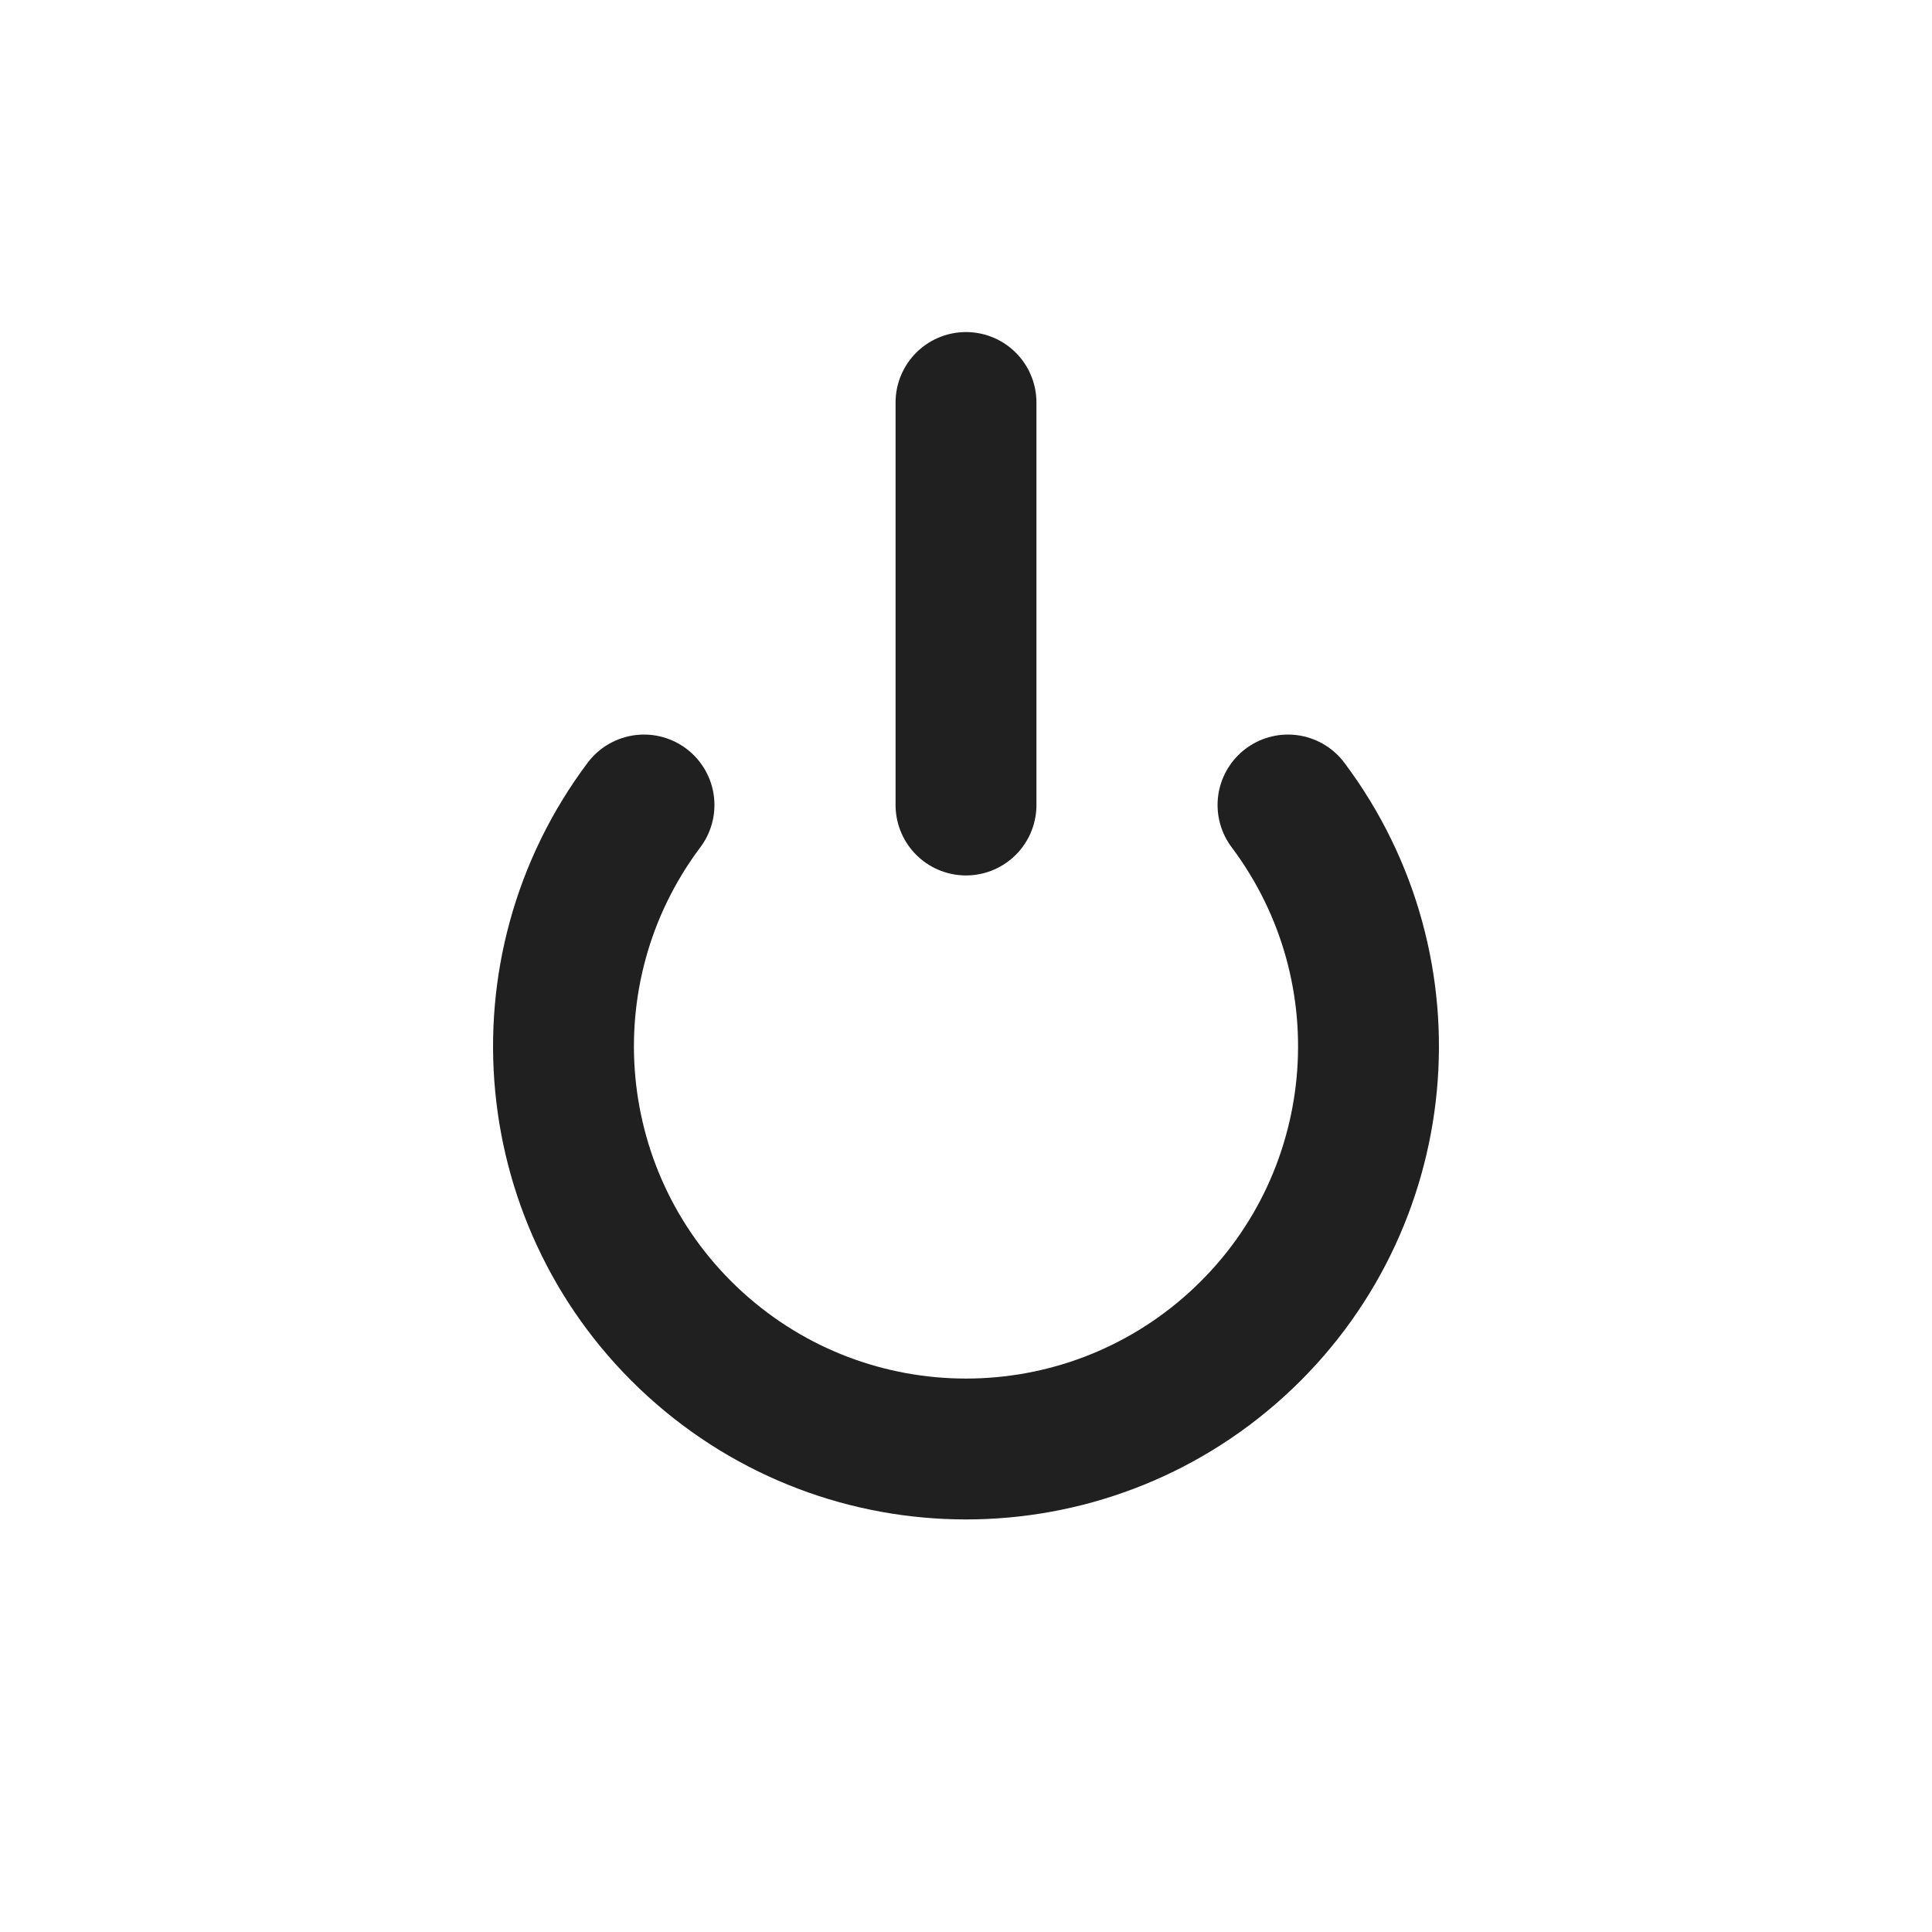
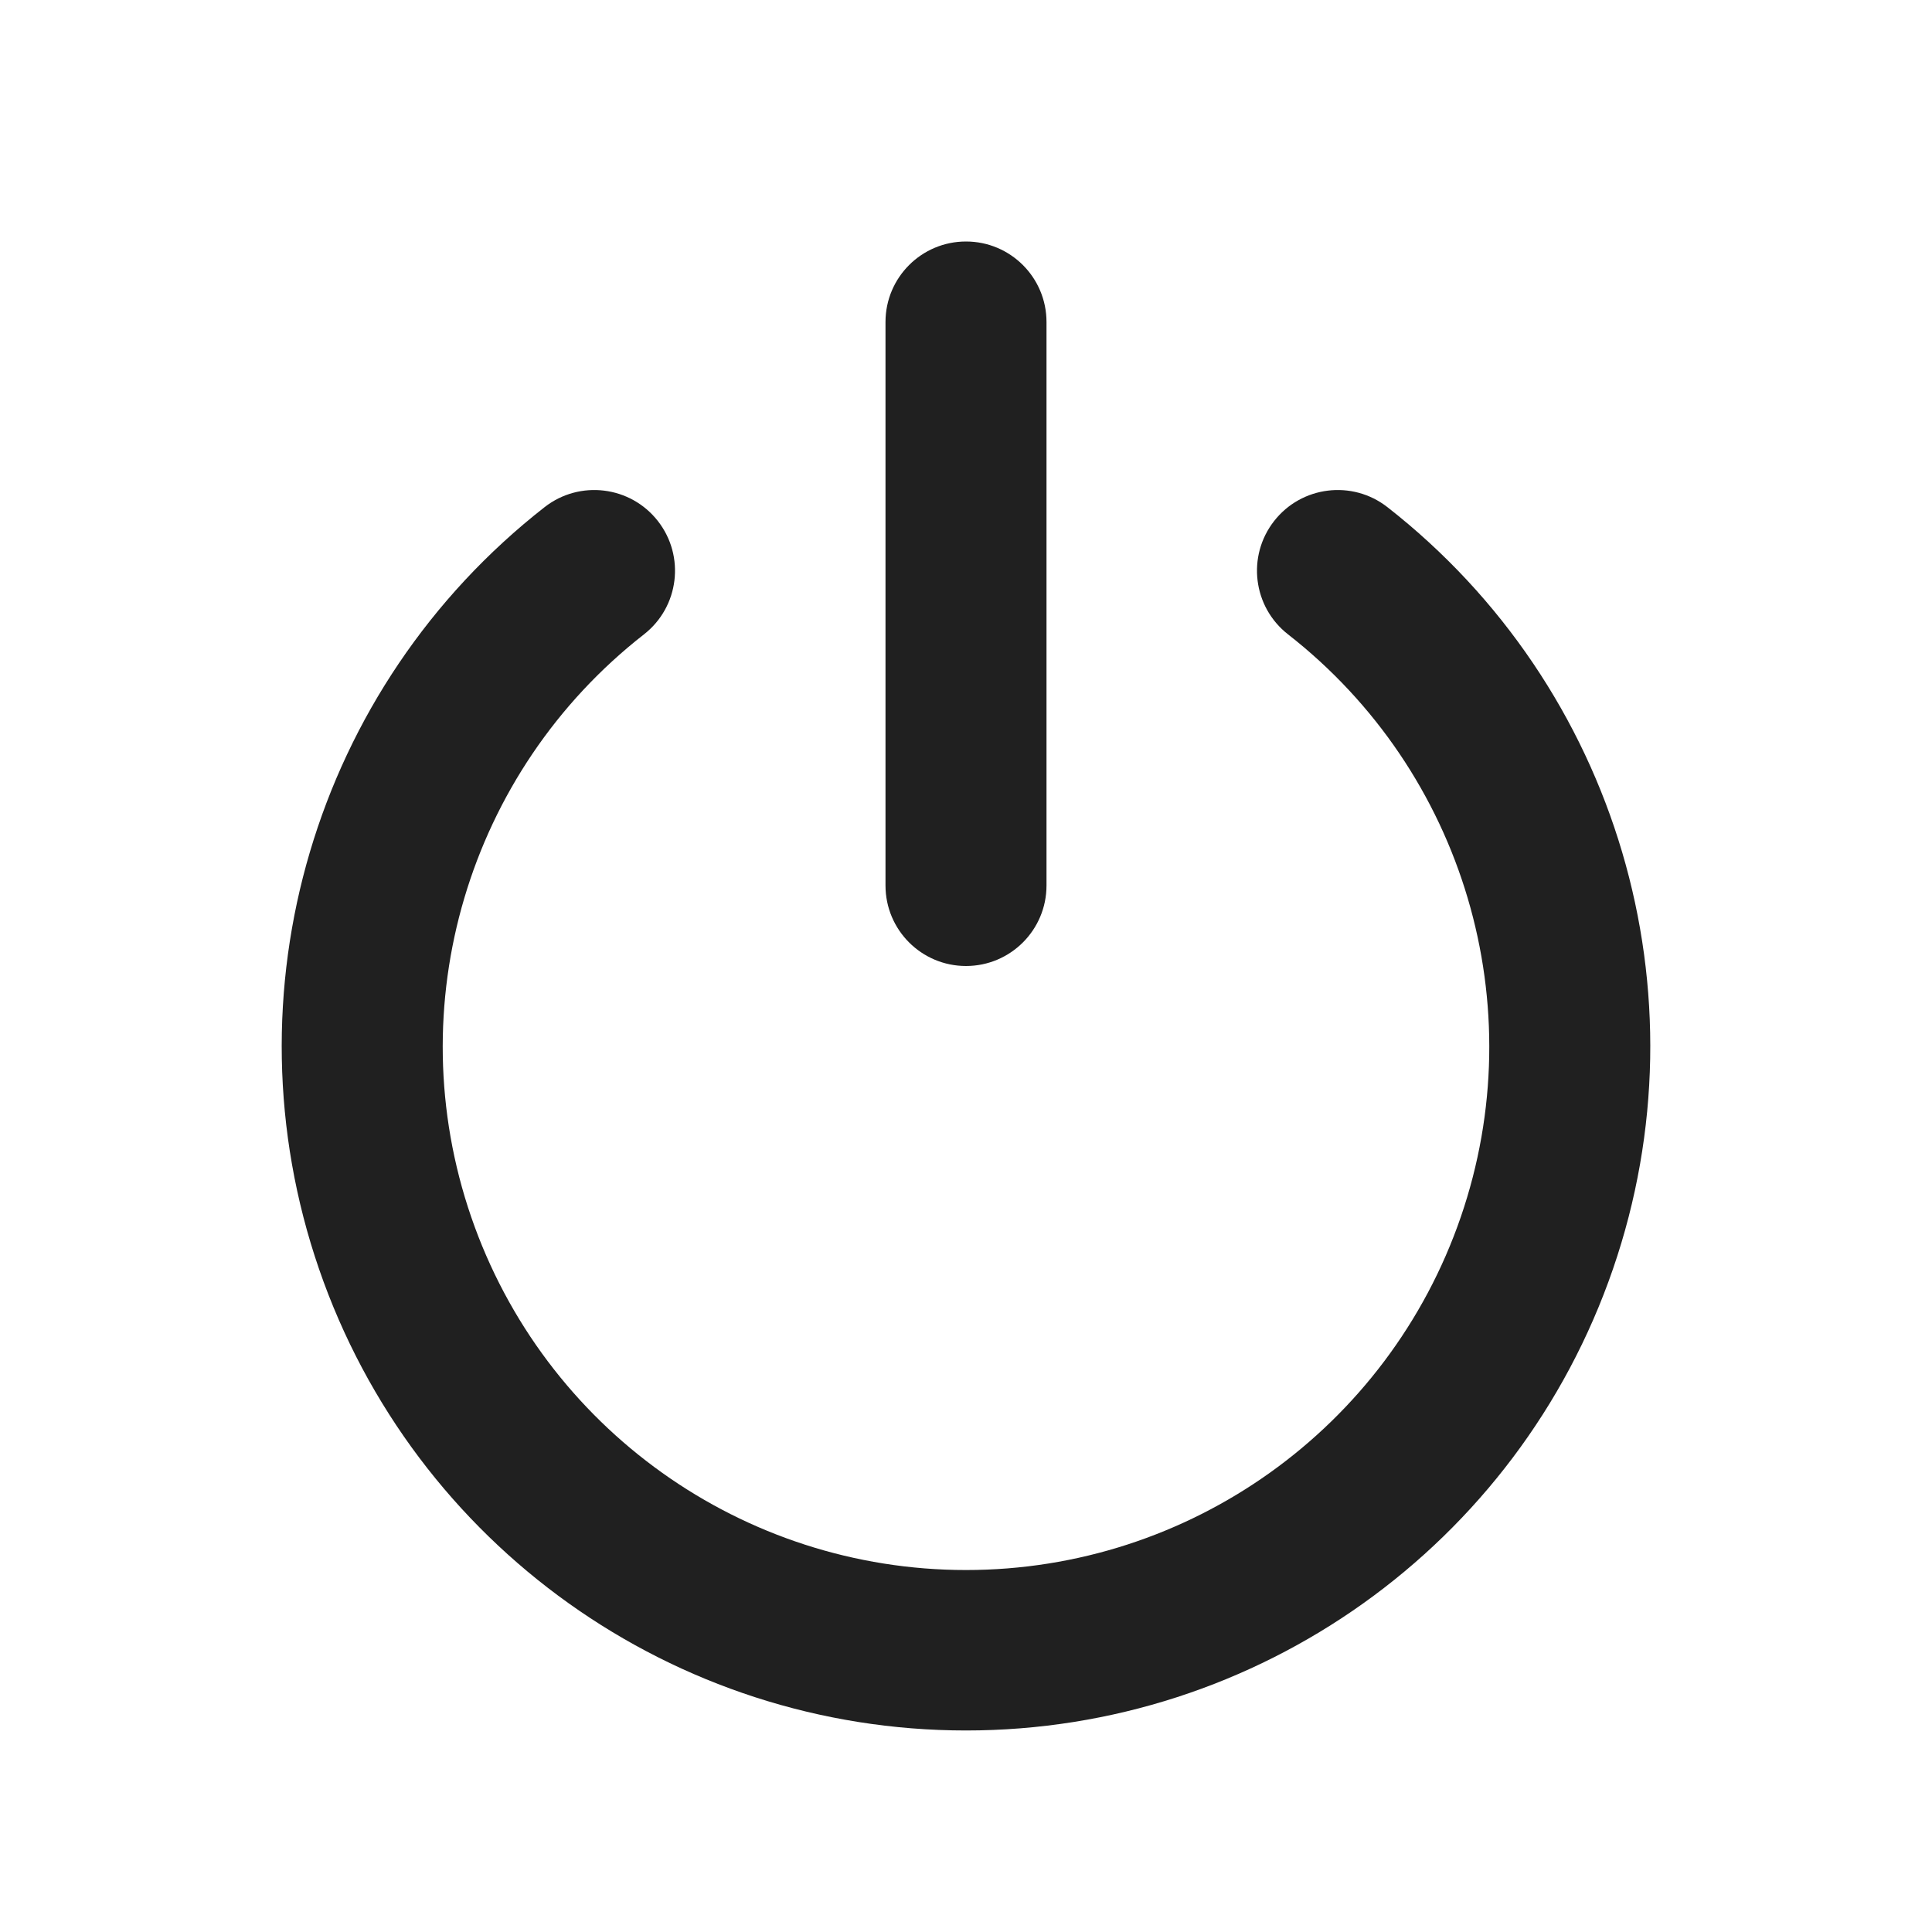
<svg xmlns="http://www.w3.org/2000/svg" viewBox="0 0 48 48" width="48" height="48">
-   <path d="M24 10v10M16 20a10 10 0 1 0 16 0" fill="none" stroke="#202020" stroke-width="3.5" stroke-linecap="round" />
+   <path d="M34.47 12.6A17 17 0 1 1 13.53 12.6A2 2 0 0 1 16 15.76A13 13 0 1 0 32 15.76A2 2 0 0 1 34.47 12.6Z" fill="#202020" />
+   <path d="M22 8A2 2 0 0 1 26 8V22A2 2 0 0 1 22 22Z" fill="#202020" />
</svg>
